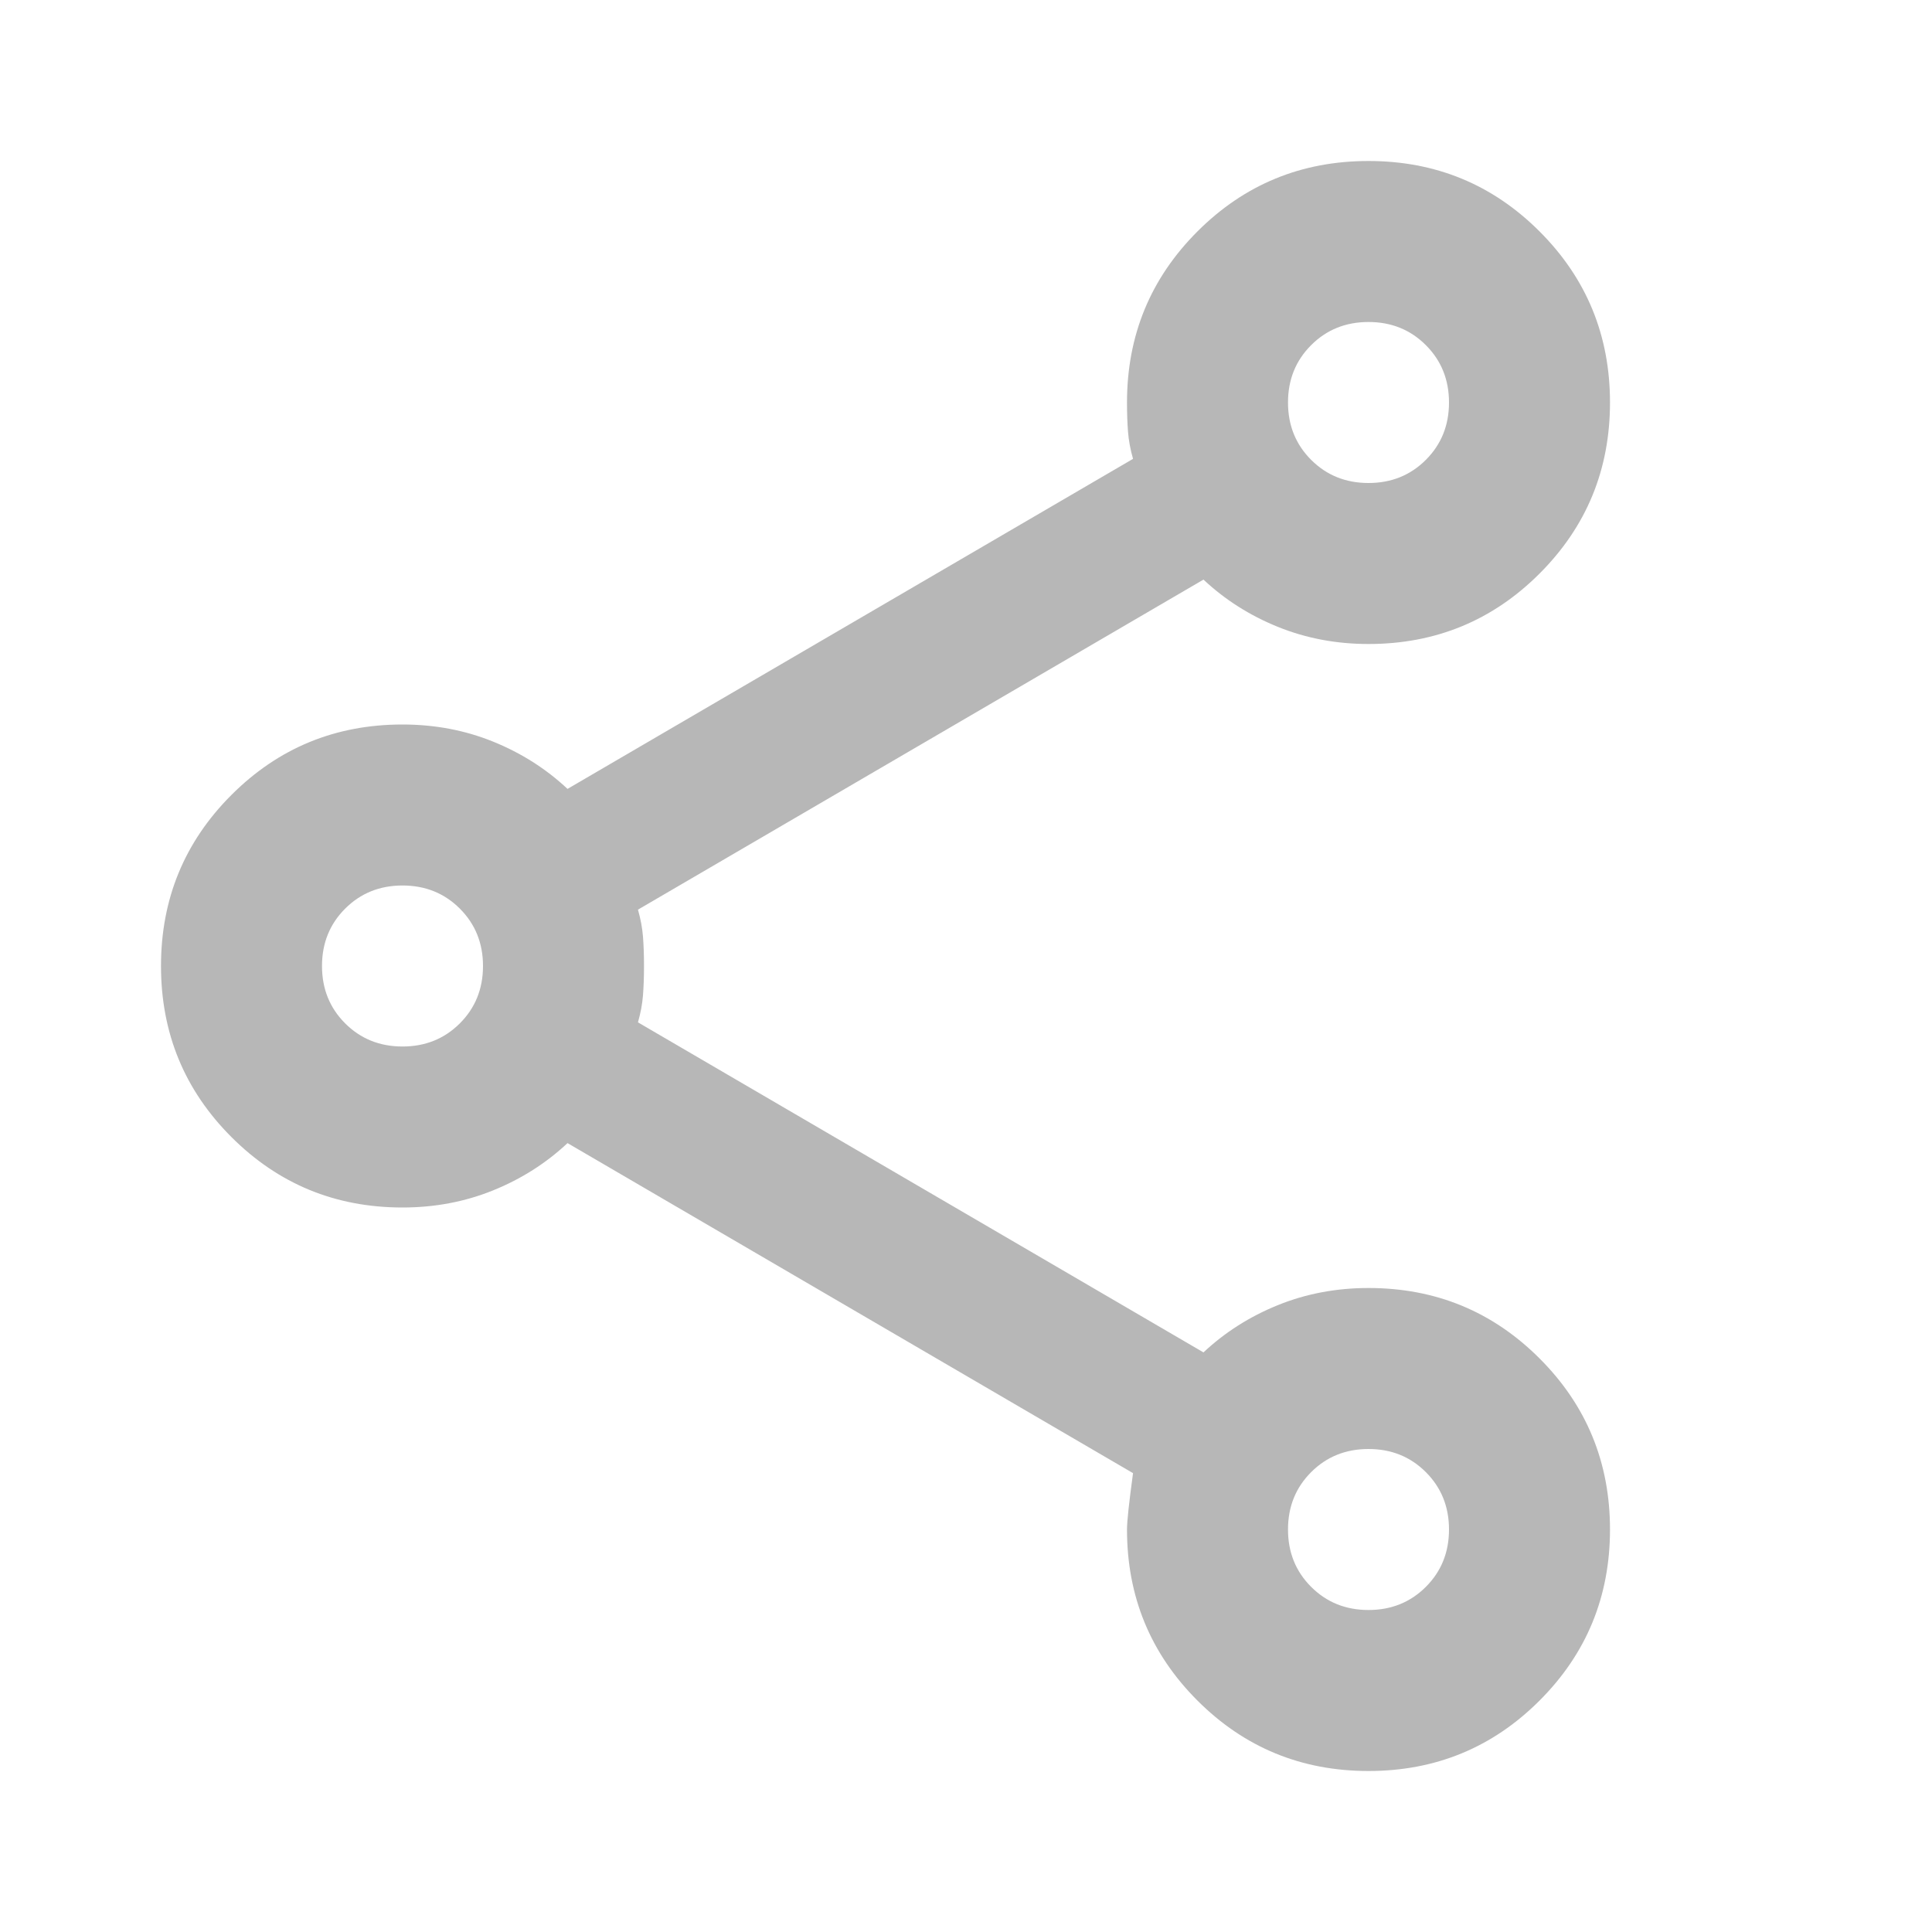
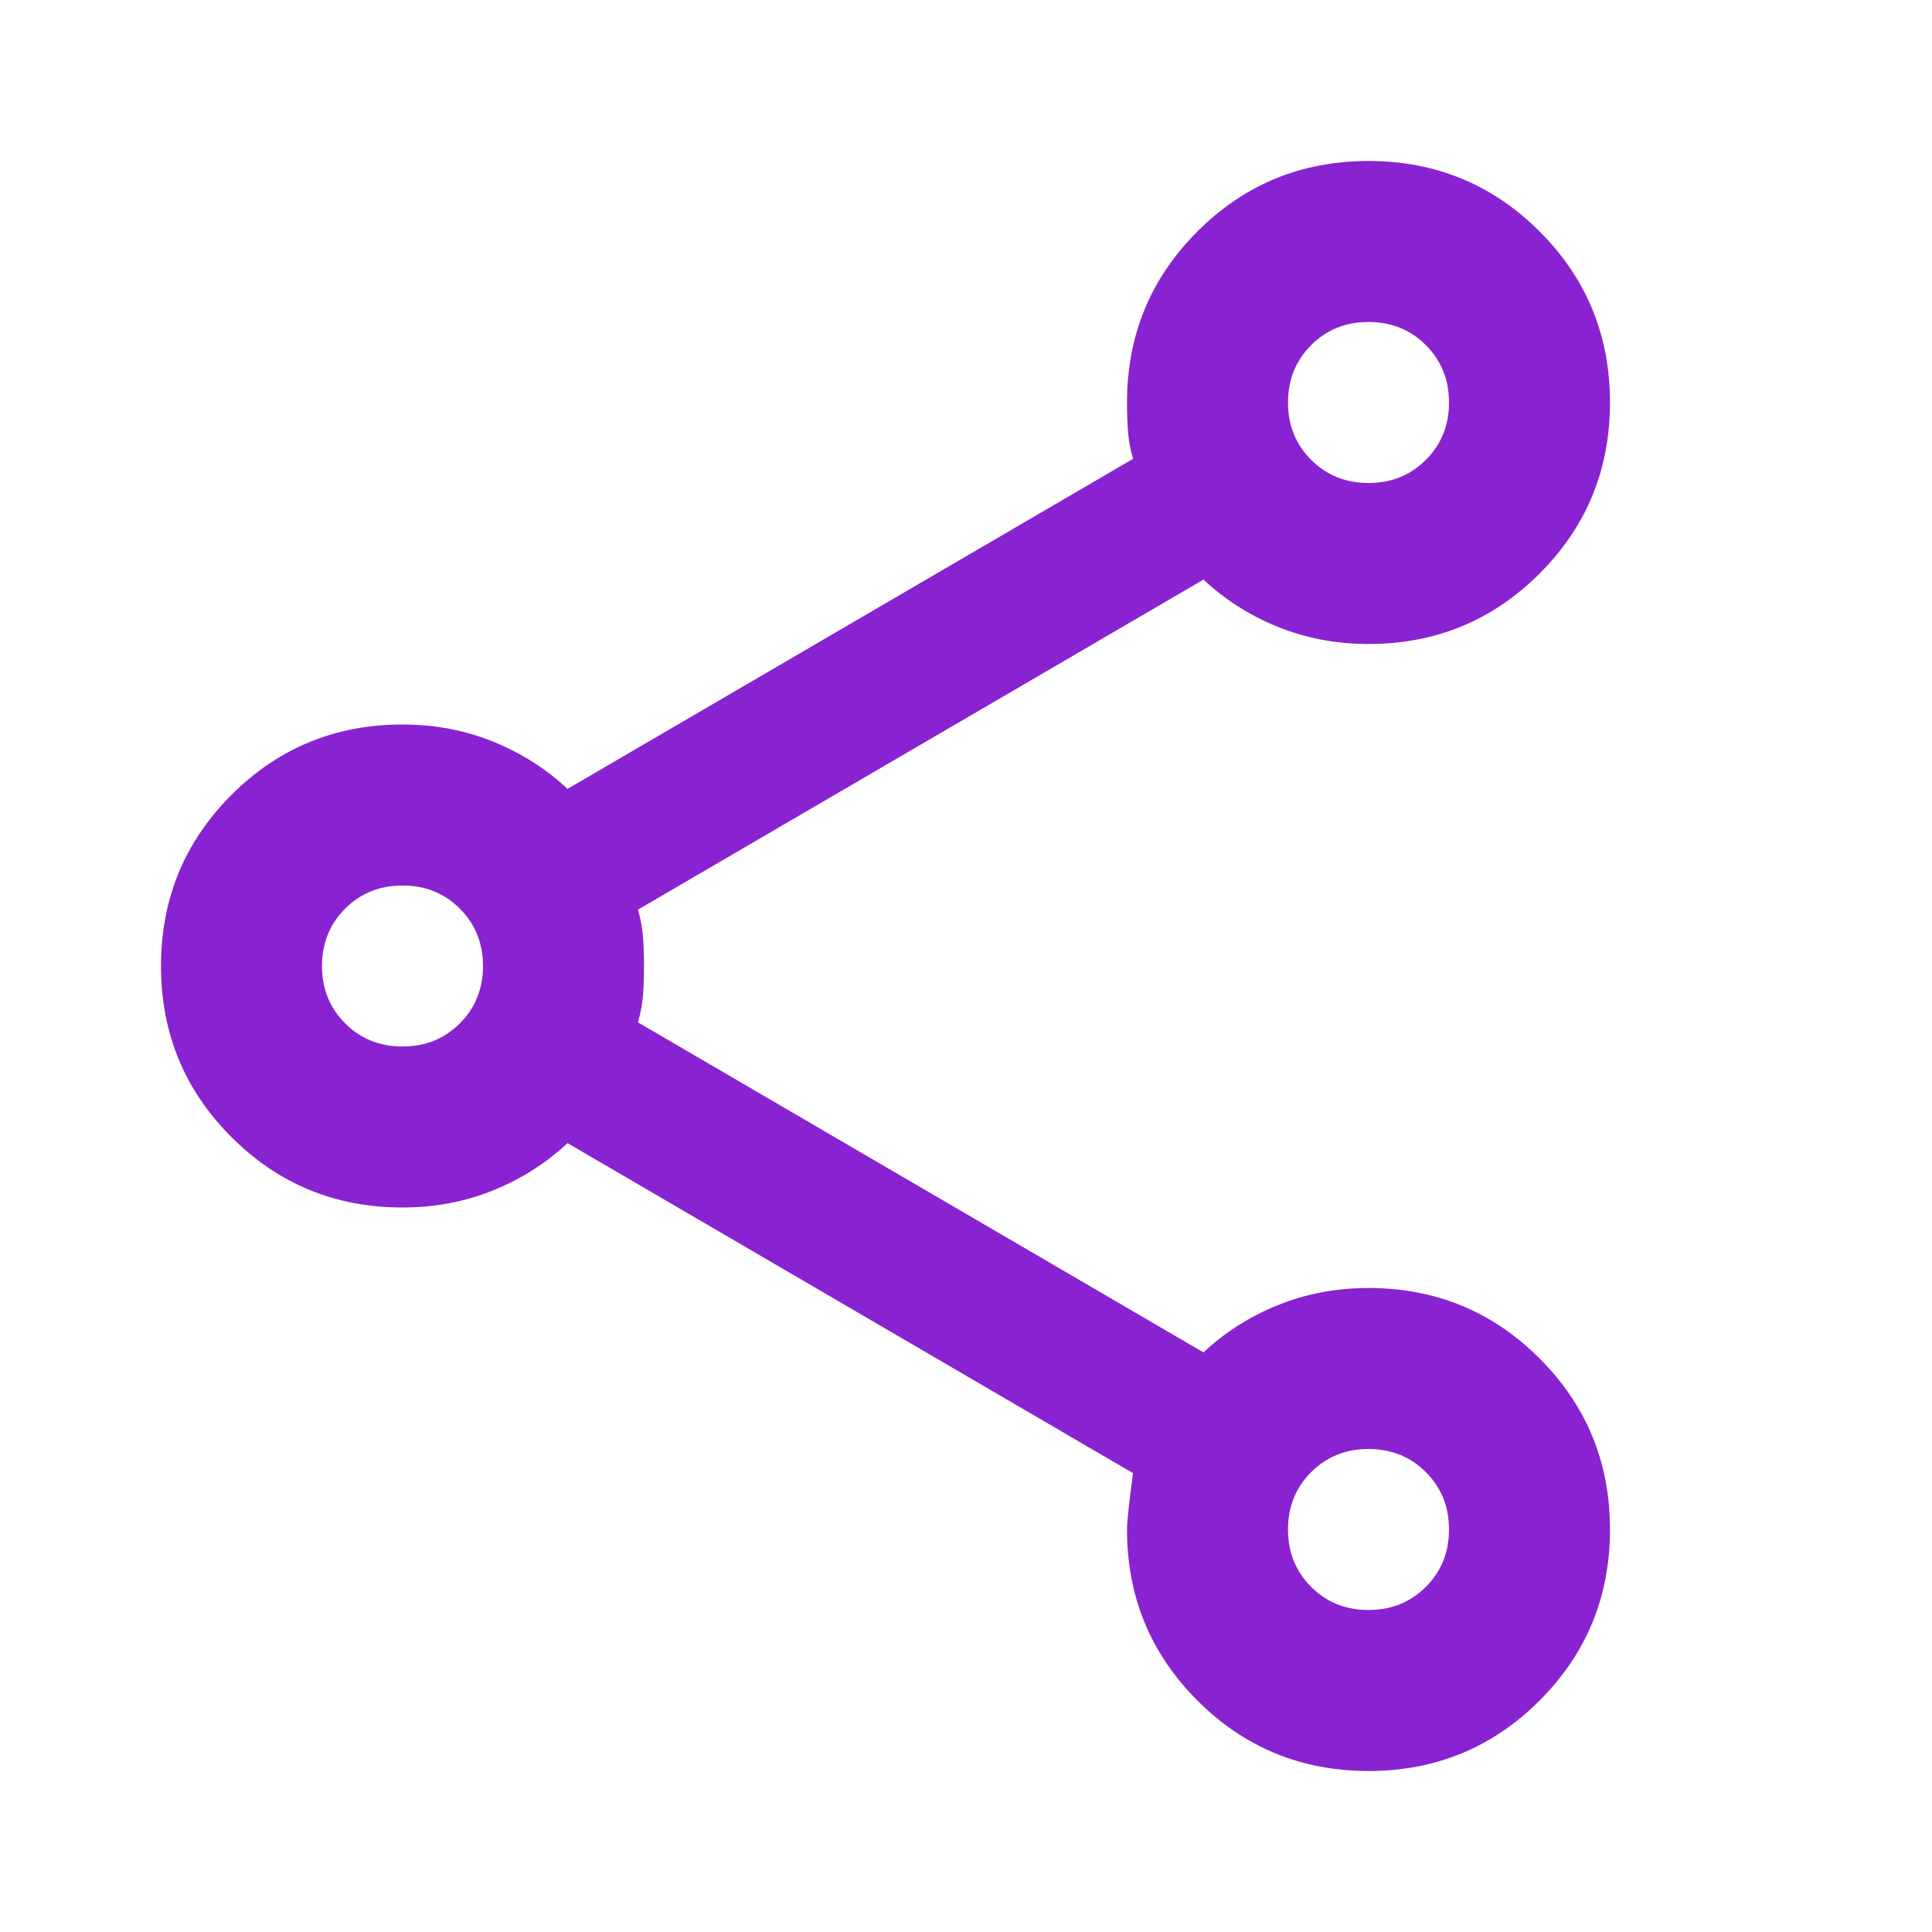
- <svg xmlns="http://www.w3.org/2000/svg" height="24px" viewBox="0 -960 960 960" width="24px" fill="#B7B7B7">
+ <svg xmlns="http://www.w3.org/2000/svg" height="24px" viewBox="0 -960 960 960" width="24px" fill="#8923d1">
  <path d="M680-80q-50 0-85-35t-35-85q0-6 3-28L282-392q-16 15-37 23.5t-45 8.5q-50 0-85-35t-35-85q0-50 35-85t85-35q24 0 45 8.5t37 23.5l281-164q-2-7-2.5-13.5T560-760q0-50 35-85t85-35q50 0 85 35t35 85q0 50-35 85t-85 35q-24 0-45-8.5T598-672L317-508q2 7 2.5 13.5t.5 14.5q0 8-.5 14.5T317-452l281 164q16-15 37-23.5t45-8.5q50 0 85 35t35 85q0 50-35 85t-85 35Zm0-80q17 0 28.5-11.5T720-200q0-17-11.5-28.5T680-240q-17 0-28.5 11.5T640-200q0 17 11.5 28.5T680-160ZM200-440q17 0 28.5-11.5T240-480q0-17-11.5-28.5T200-520q-17 0-28.5 11.5T160-480q0 17 11.5 28.5T200-440Zm480-280q17 0 28.5-11.5T720-760q0-17-11.5-28.5T680-800q-17 0-28.5 11.5T640-760q0 17 11.5 28.5T680-720Zm0 520ZM200-480Zm480-280Z" />
</svg>
